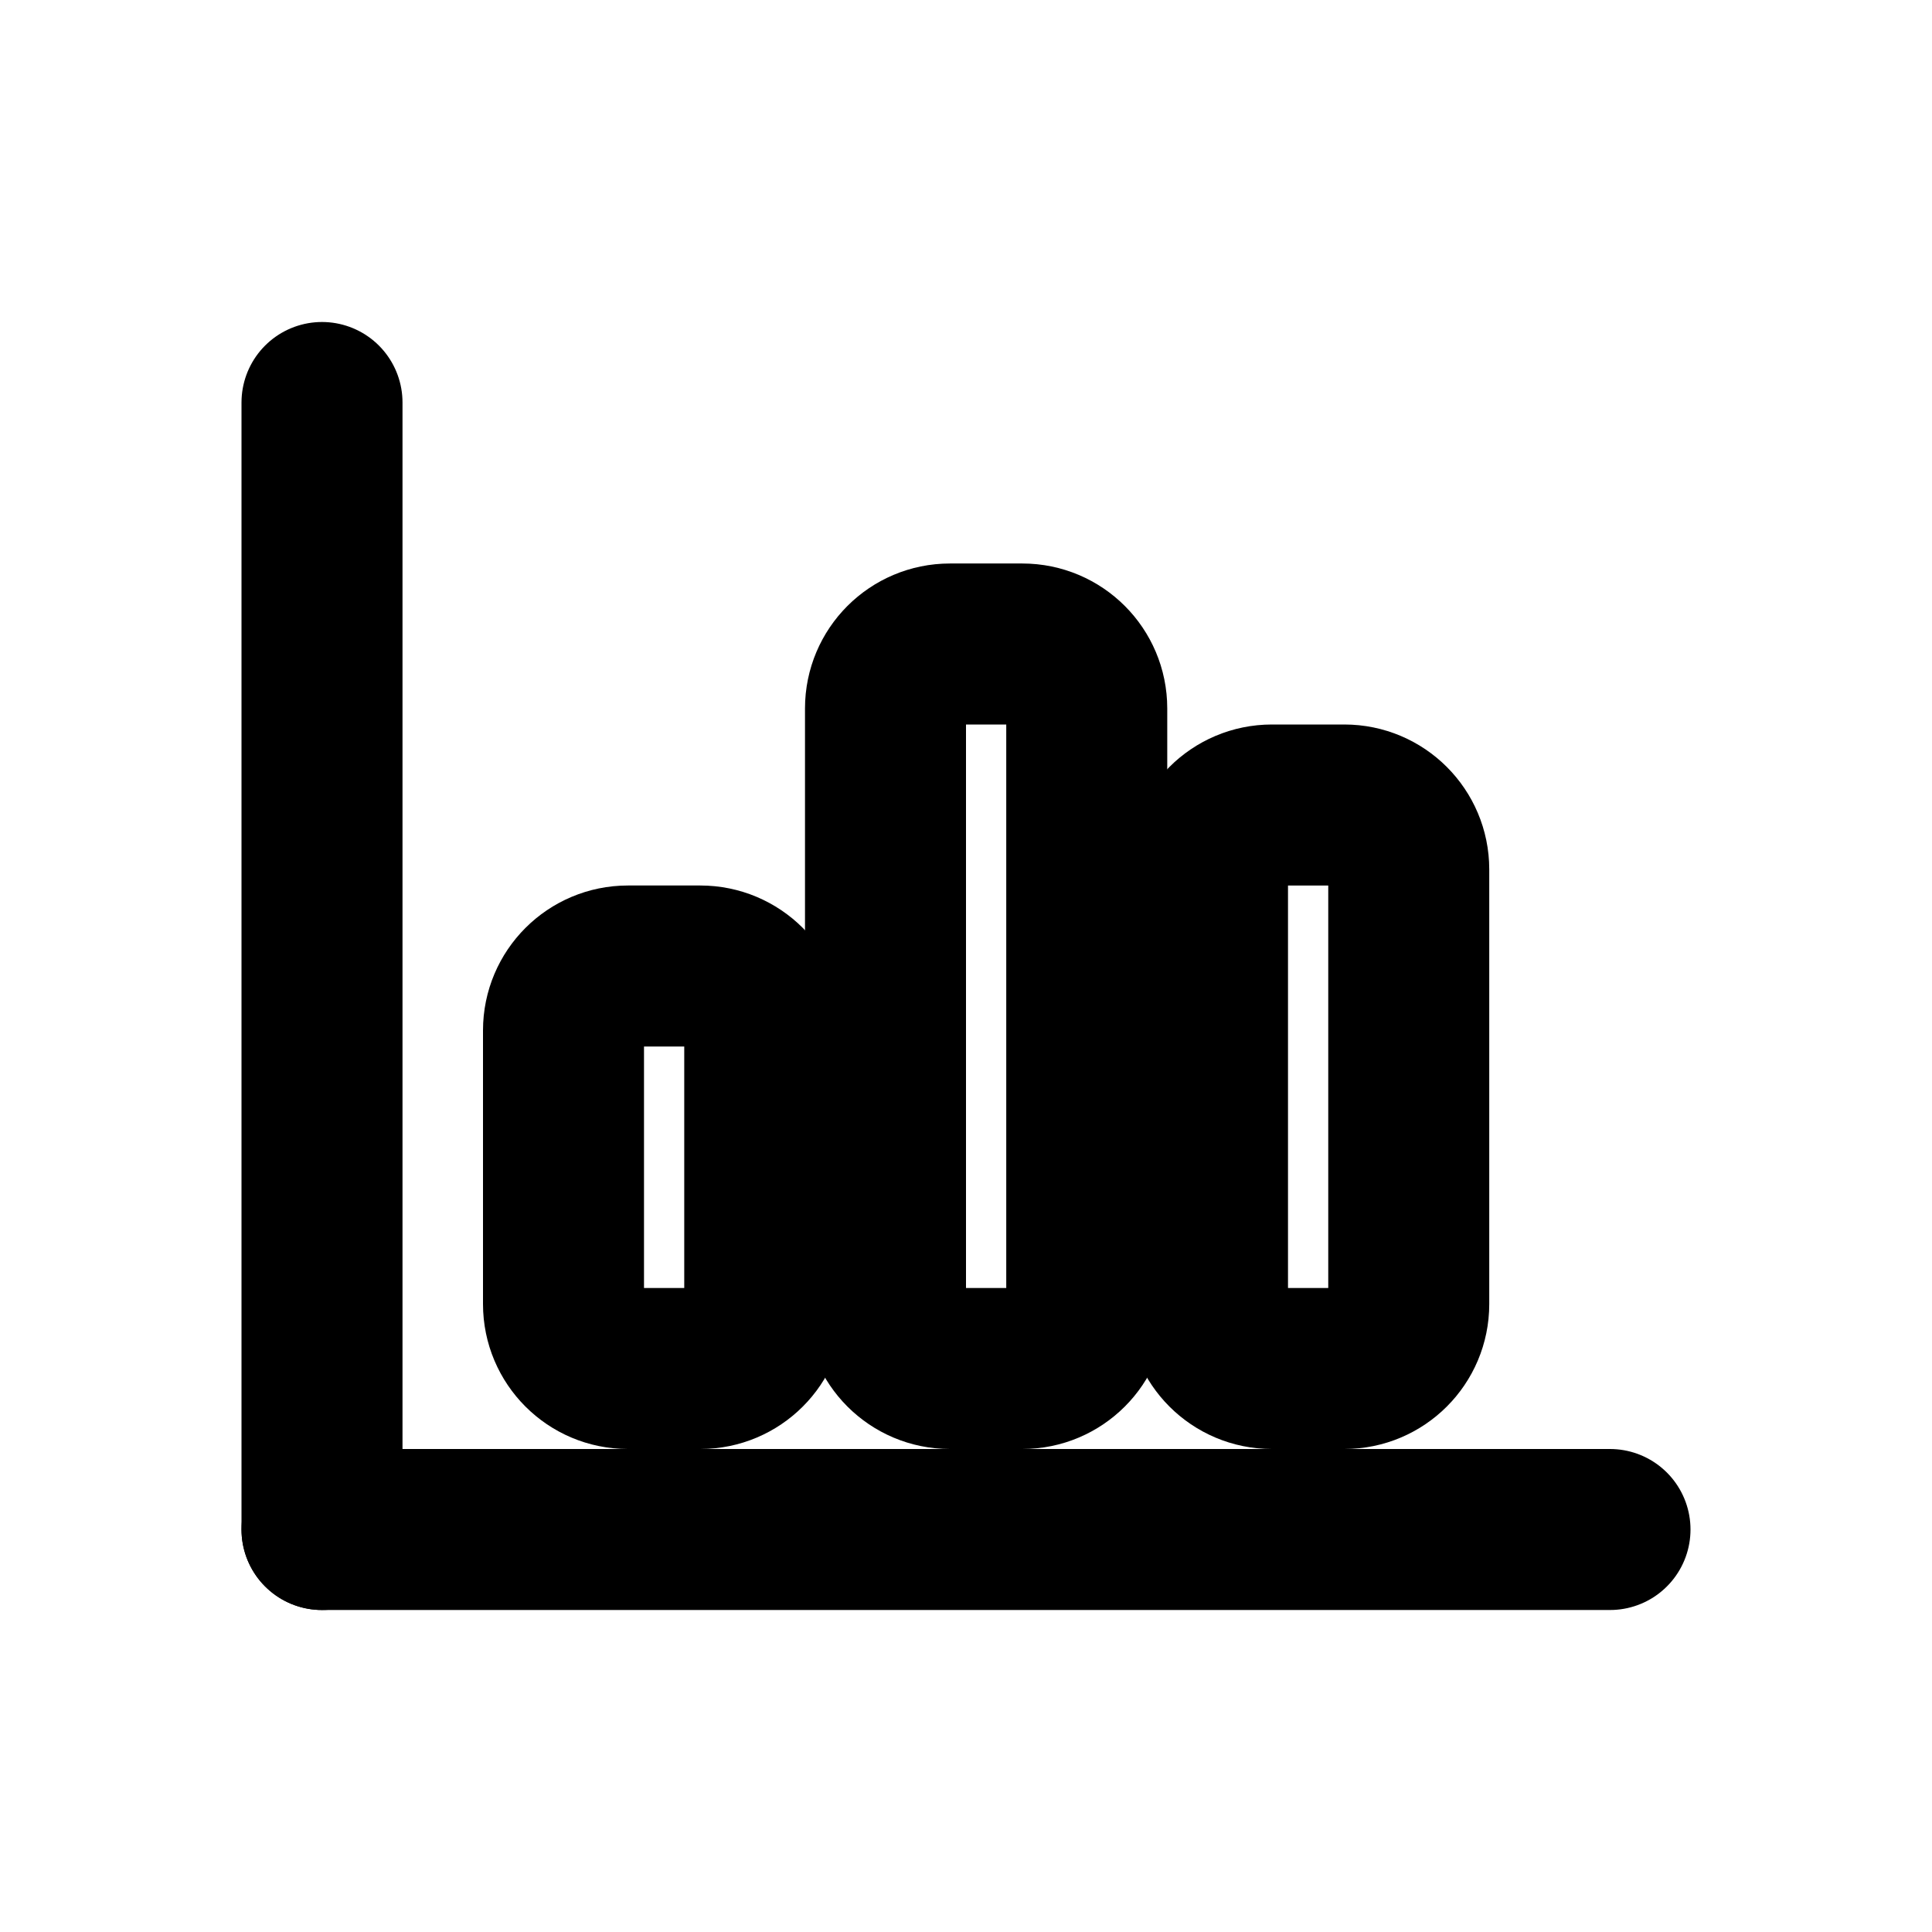
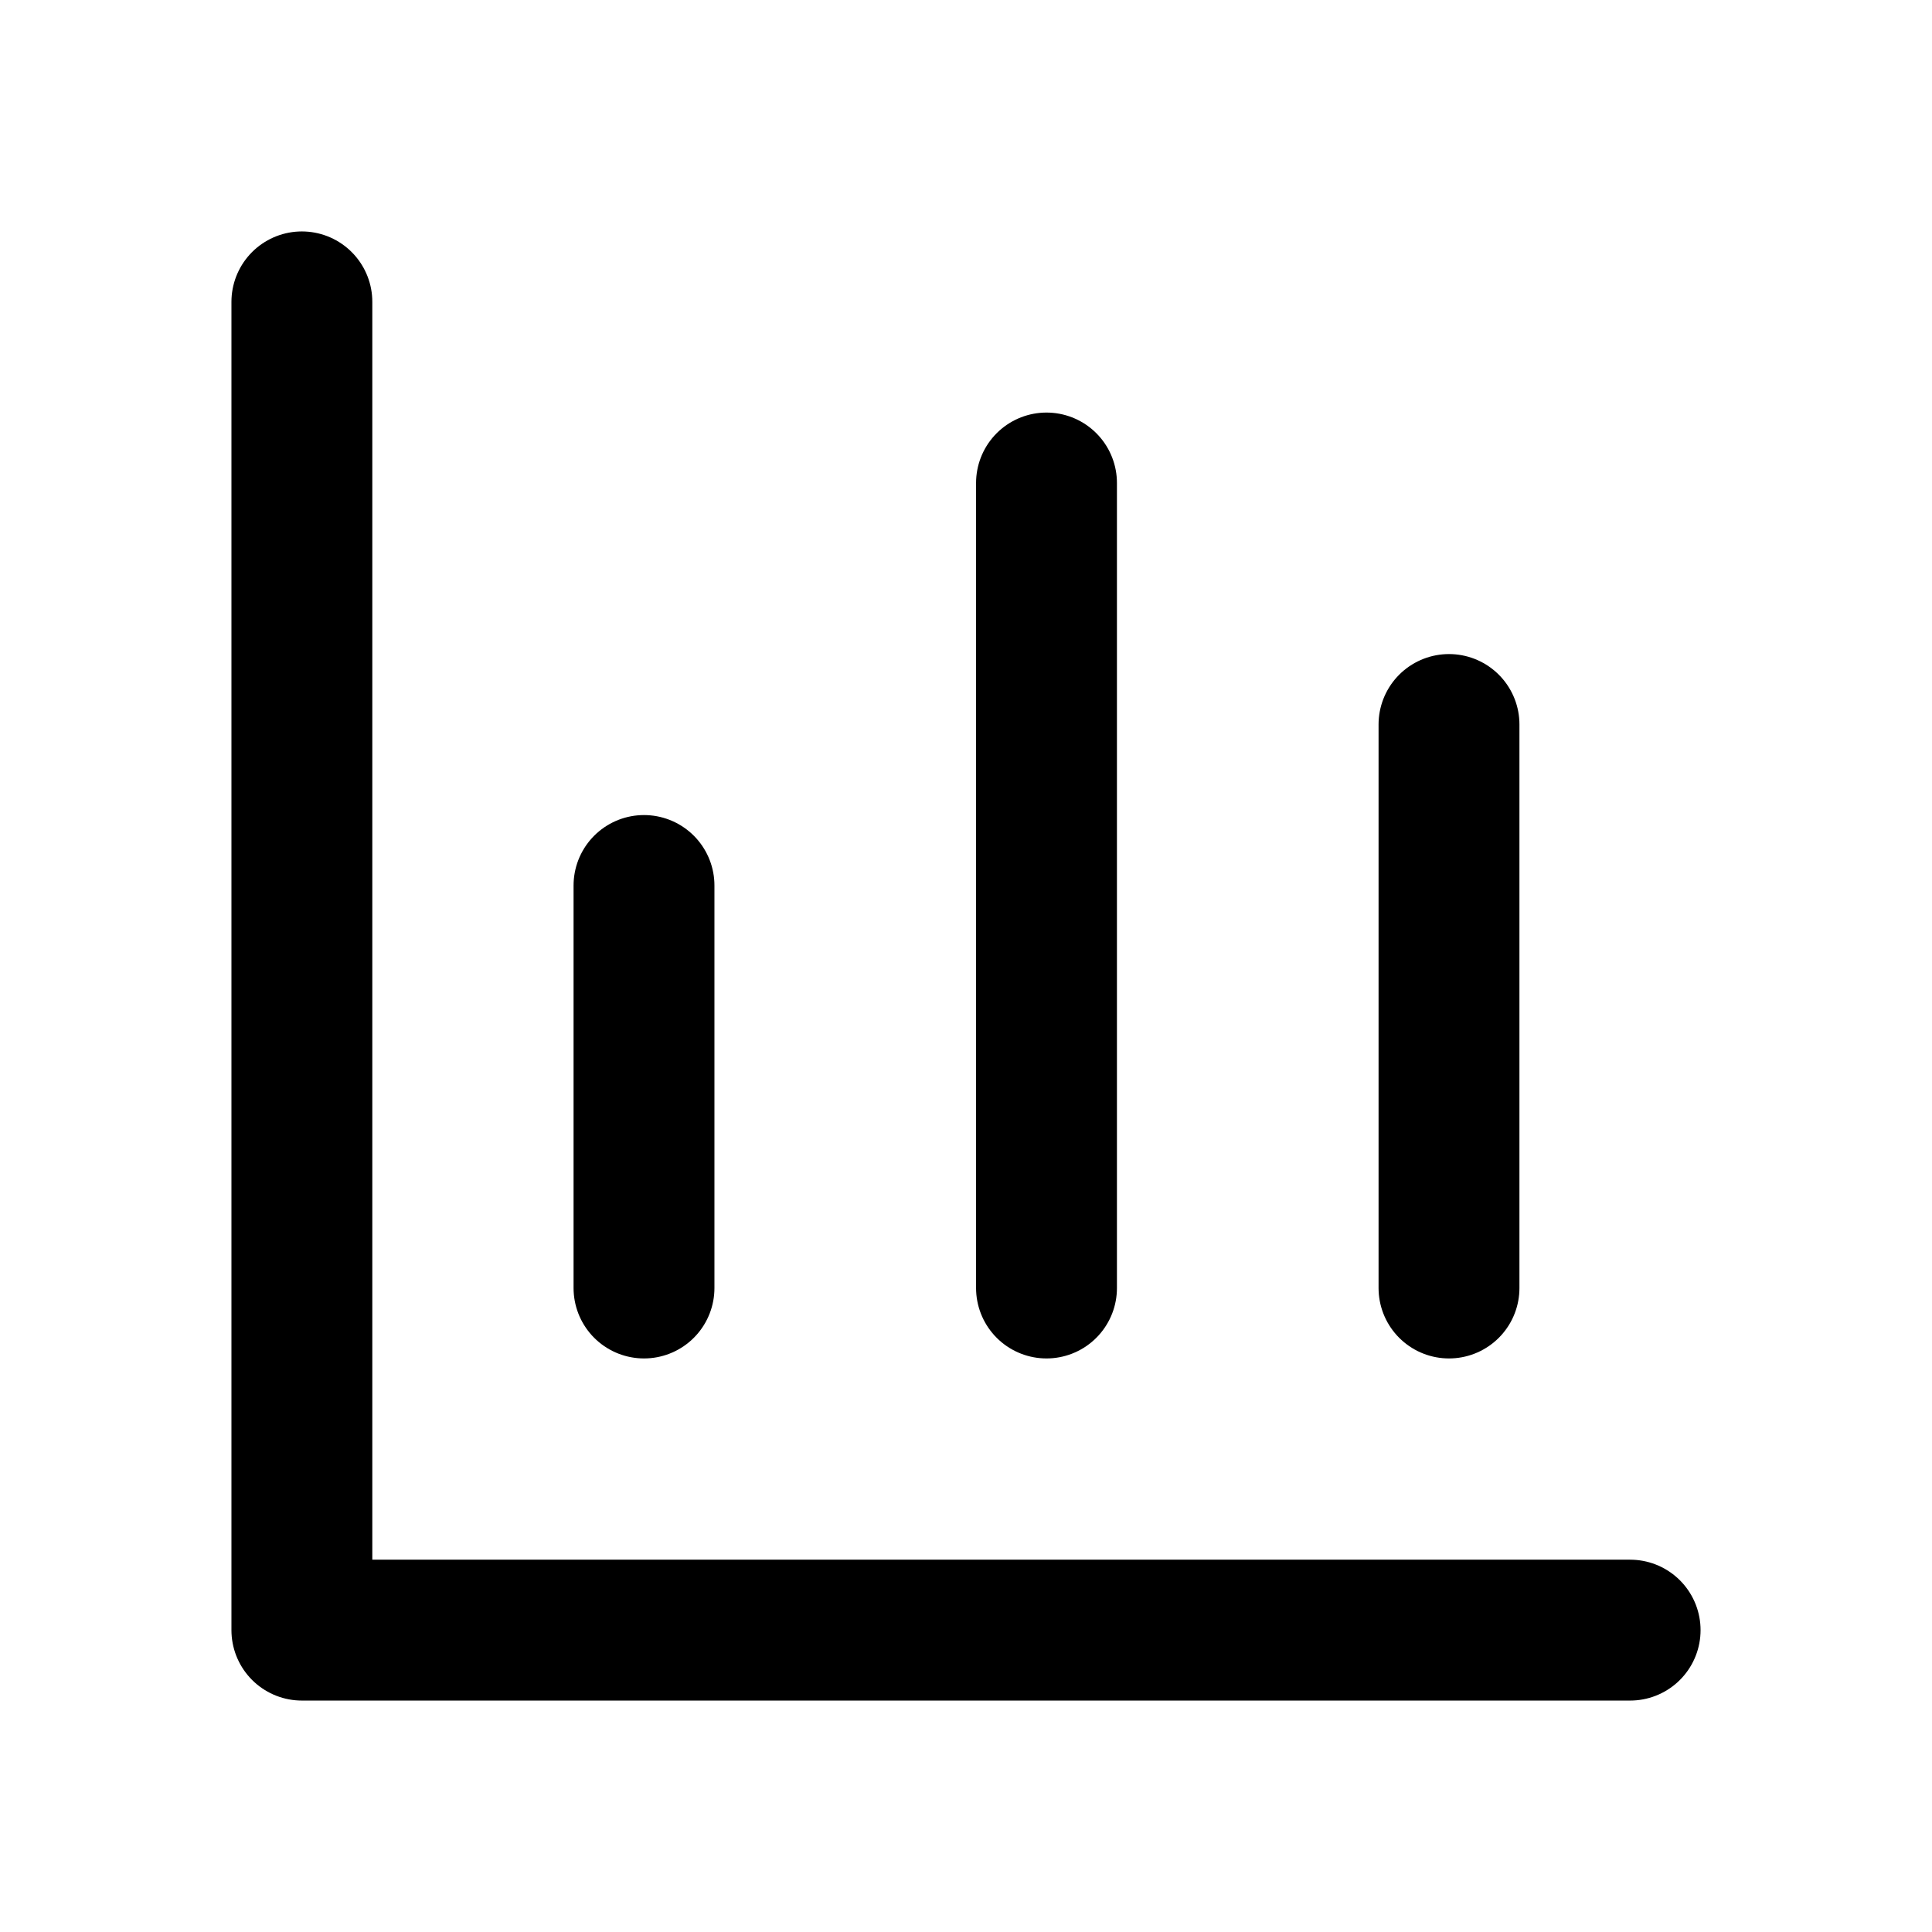
- <svg xmlns="http://www.w3.org/2000/svg" width="24" height="24" viewBox="0 0 24 24" fill="none" stroke="currentColor" stroke-width="2" stroke-linecap="round" stroke-linejoin="round" color="currentColor" role="img" aria-label="Chart Bar icon">
-   <path d="M4 19V5" />
-   <path d="M4 19h16" />
-   <rect x="7" y="12" width="2.5" height="5" rx=".8" />
-   <rect x="11" y="8" width="2.5" height="9" rx=".8" />
-   <rect x="15" y="10" width="2.5" height="7" rx=".8" />
+ <svg xmlns="http://www.w3.org/2000/svg" width="24" height="24" viewBox="0 0 24 24" fill="none" stroke="currentColor" stroke-width="1.75" stroke-linecap="round" stroke-linejoin="round" role="img" aria-label="Chart Bar">
+   <path d="M3.75 3.75v16.5h16.5M8 16v-5M13 16V6M18 16V9" />
</svg>
